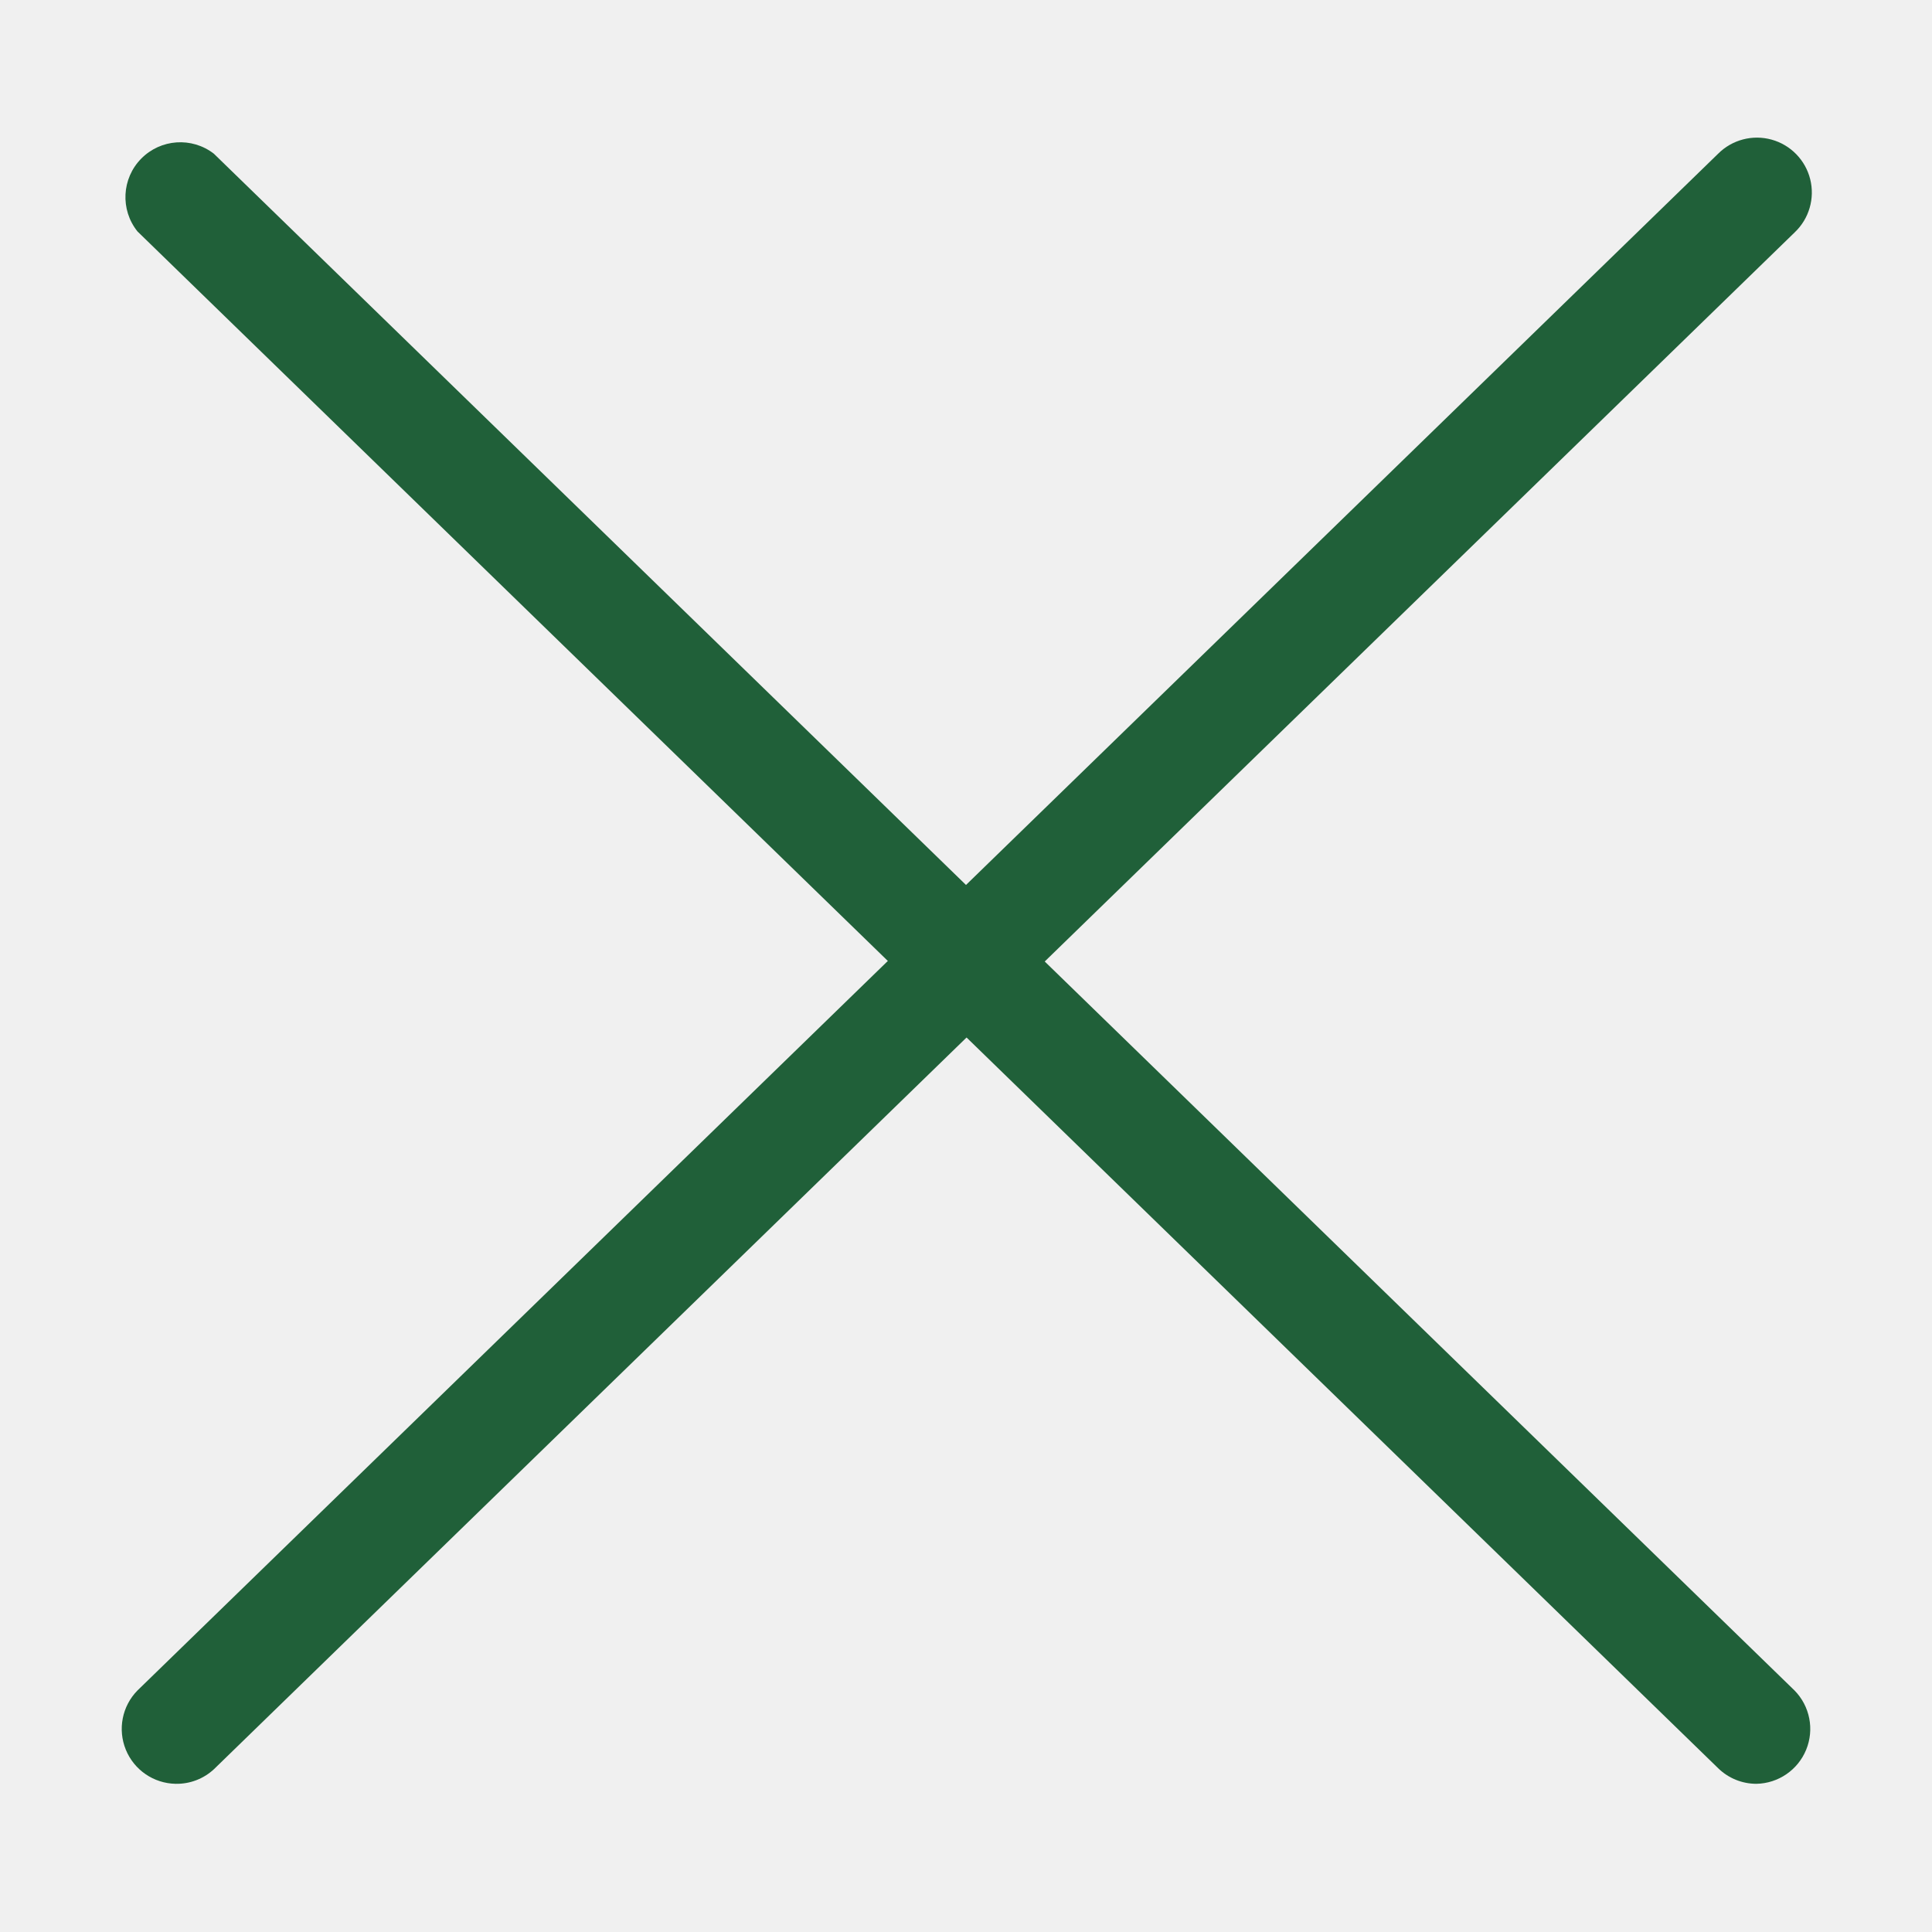
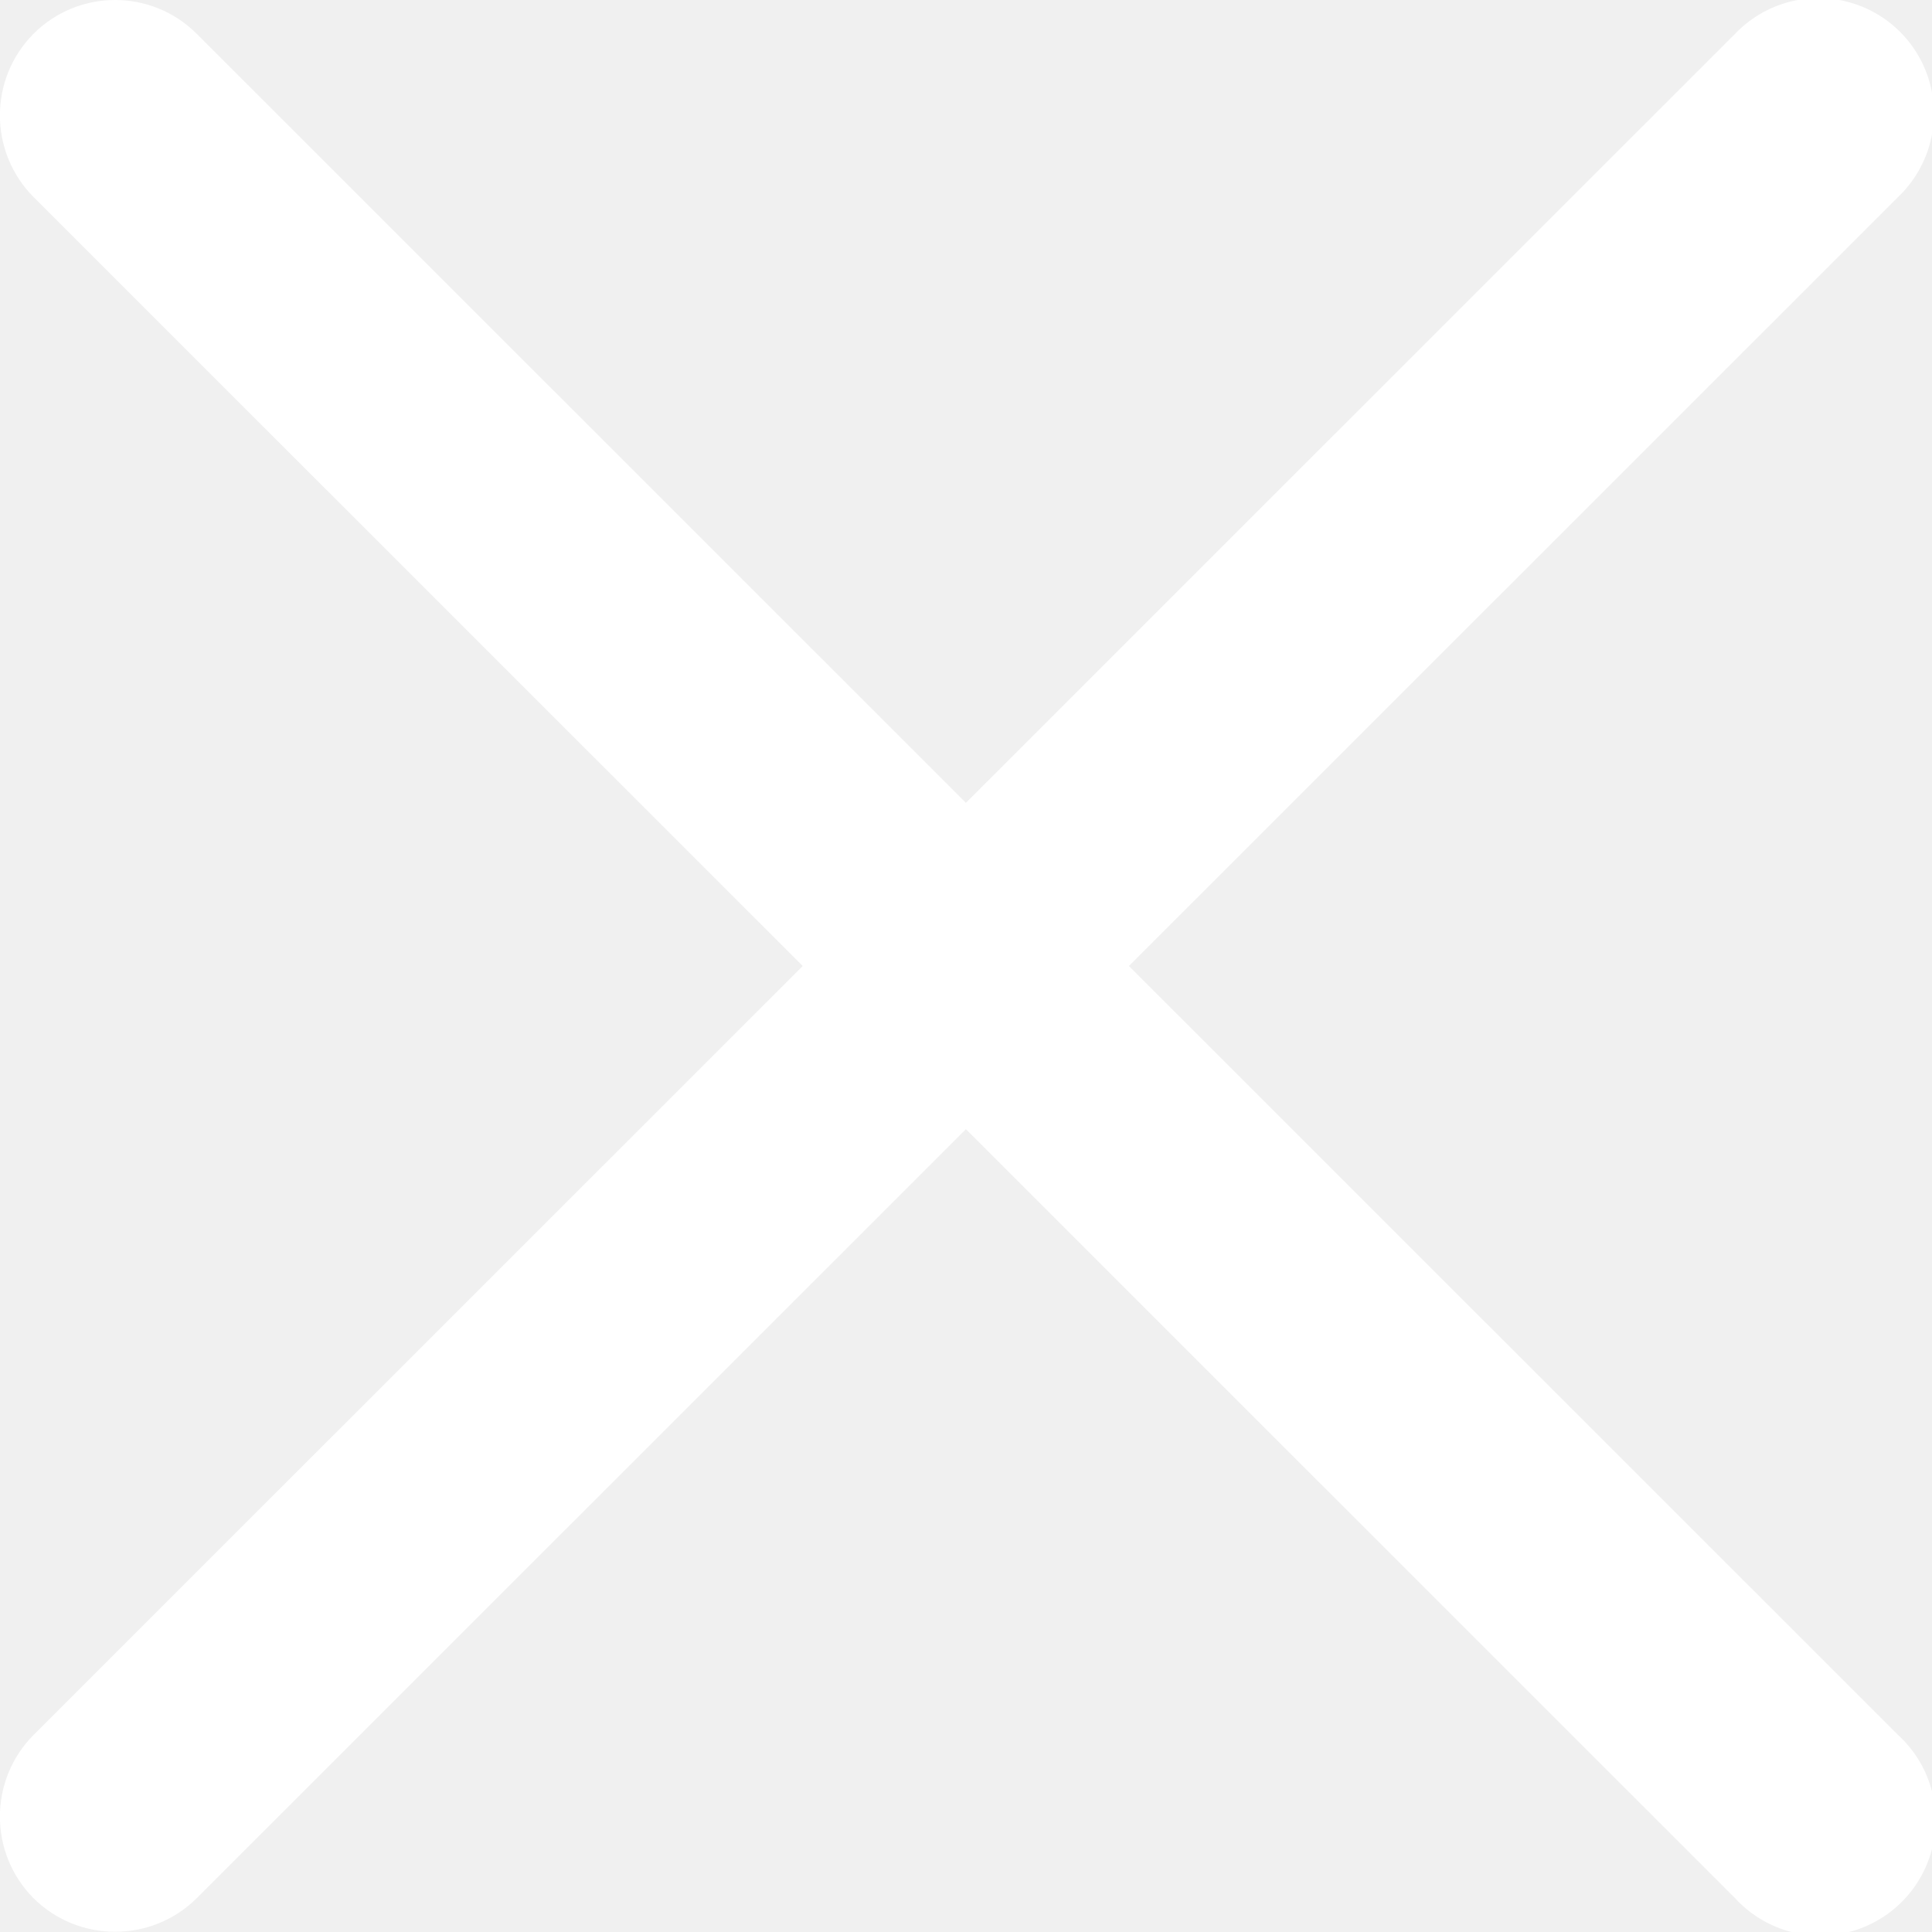
- <svg xmlns="http://www.w3.org/2000/svg" t="1679561280409" class="icon" viewBox="0 0 1024 1024" version="1.1" p-id="2745" width="256" height="256">
-   <path d="M930.909 945.455a28.975 28.975 0 0 1-20.247-8.262l-837.818-814.545A29.091 29.091 0 0 1 113.338 81.455l837.818 814.545A29.091 29.091 0 0 1 930.909 945.455z" fill="#206039" p-id="2746" />
-   <path d="M93.091 945.455A29.091 29.091 0 0 1 72.844 896l837.818-814.545a29.091 29.091 0 1 1 40.611 41.658l-837.818 814.545a28.975 28.975 0 0 1-20.364 7.796z" fill="#206039" p-id="2747" />
+ <svg xmlns="http://www.w3.org/2000/svg" viewBox="0 0 24 24" fill-rule="evenodd" clip-rule="evenodd" stroke-linejoin="round" stroke-miterlimit="2">
+   <path d="M21.554 23.58l-9.555-9.553-9.555 9.553a1.441 1.441 0 01-2.028 0 1.44 1.44 0 010-2.027L9.972 12 .416 2.447a1.44 1.44 0 010-2.027 1.434 1.434 0 012.028 0l9.555 9.553L21.554.42a1.433 1.433 0 112.025 2.027L14.024 12l9.555 9.553a1.434 1.434 0 11-2.025 2.027z" fill="#fff" fill-rule="nonzero" />
</svg>
